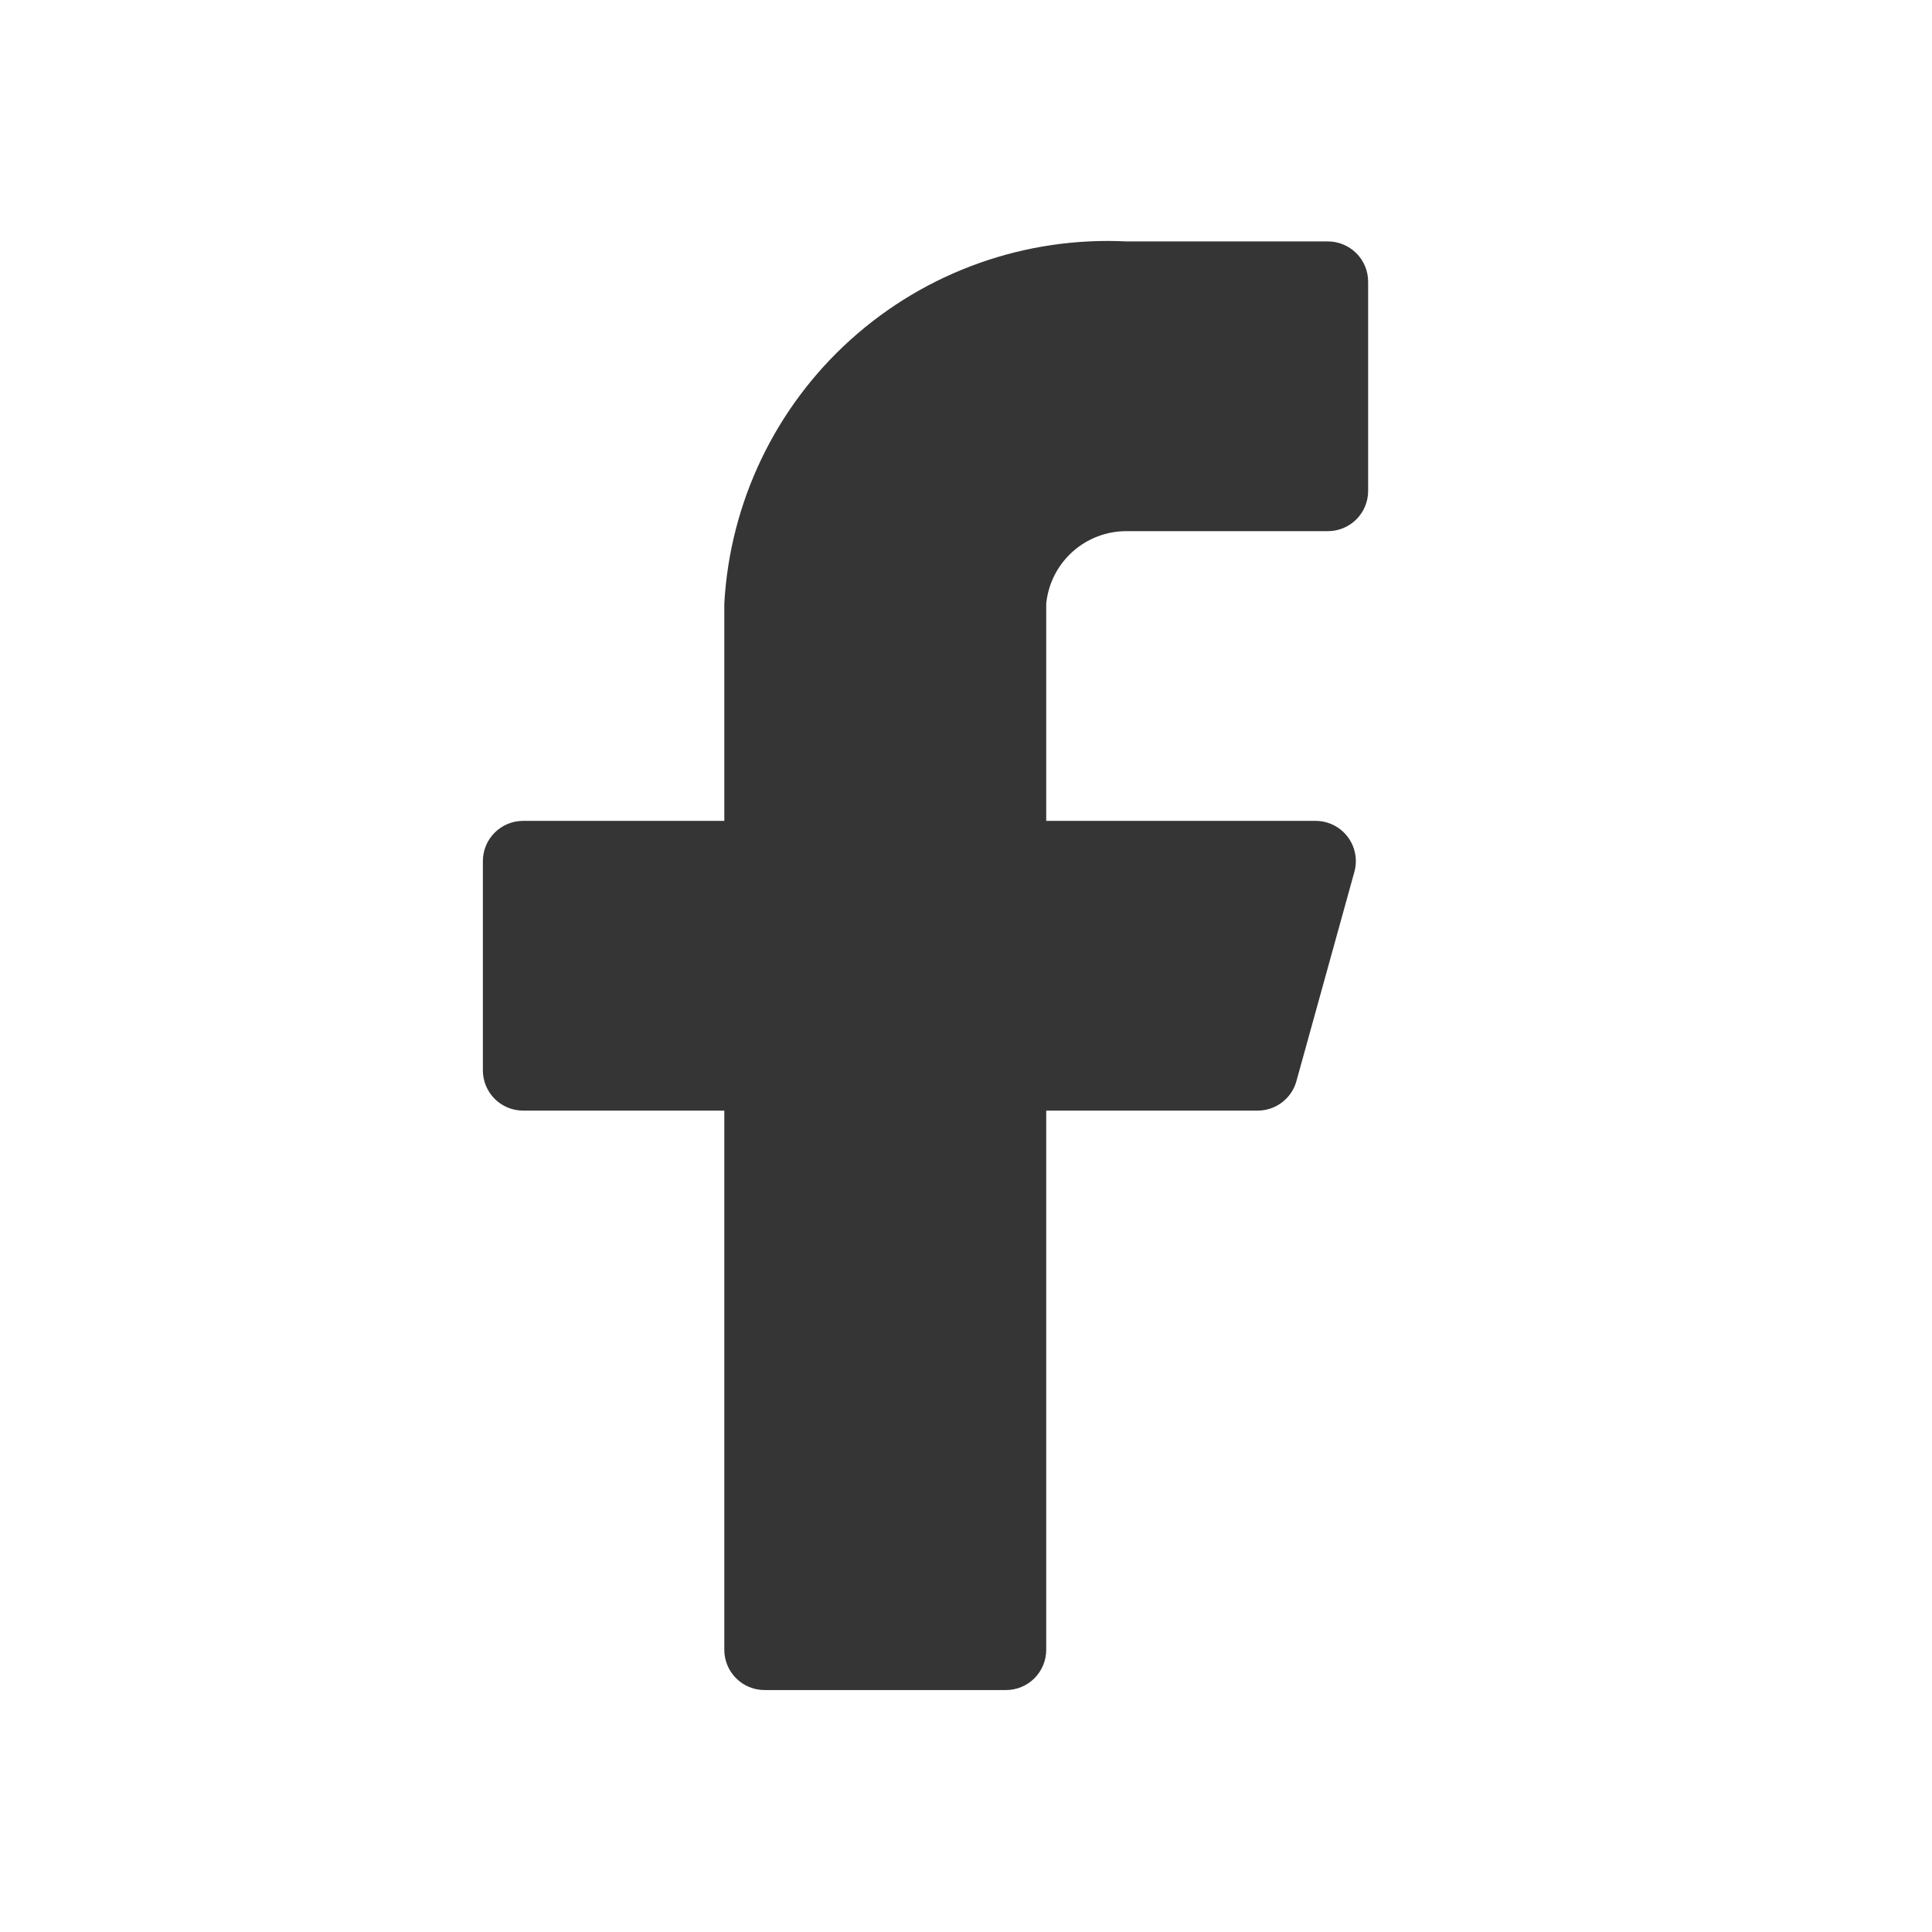
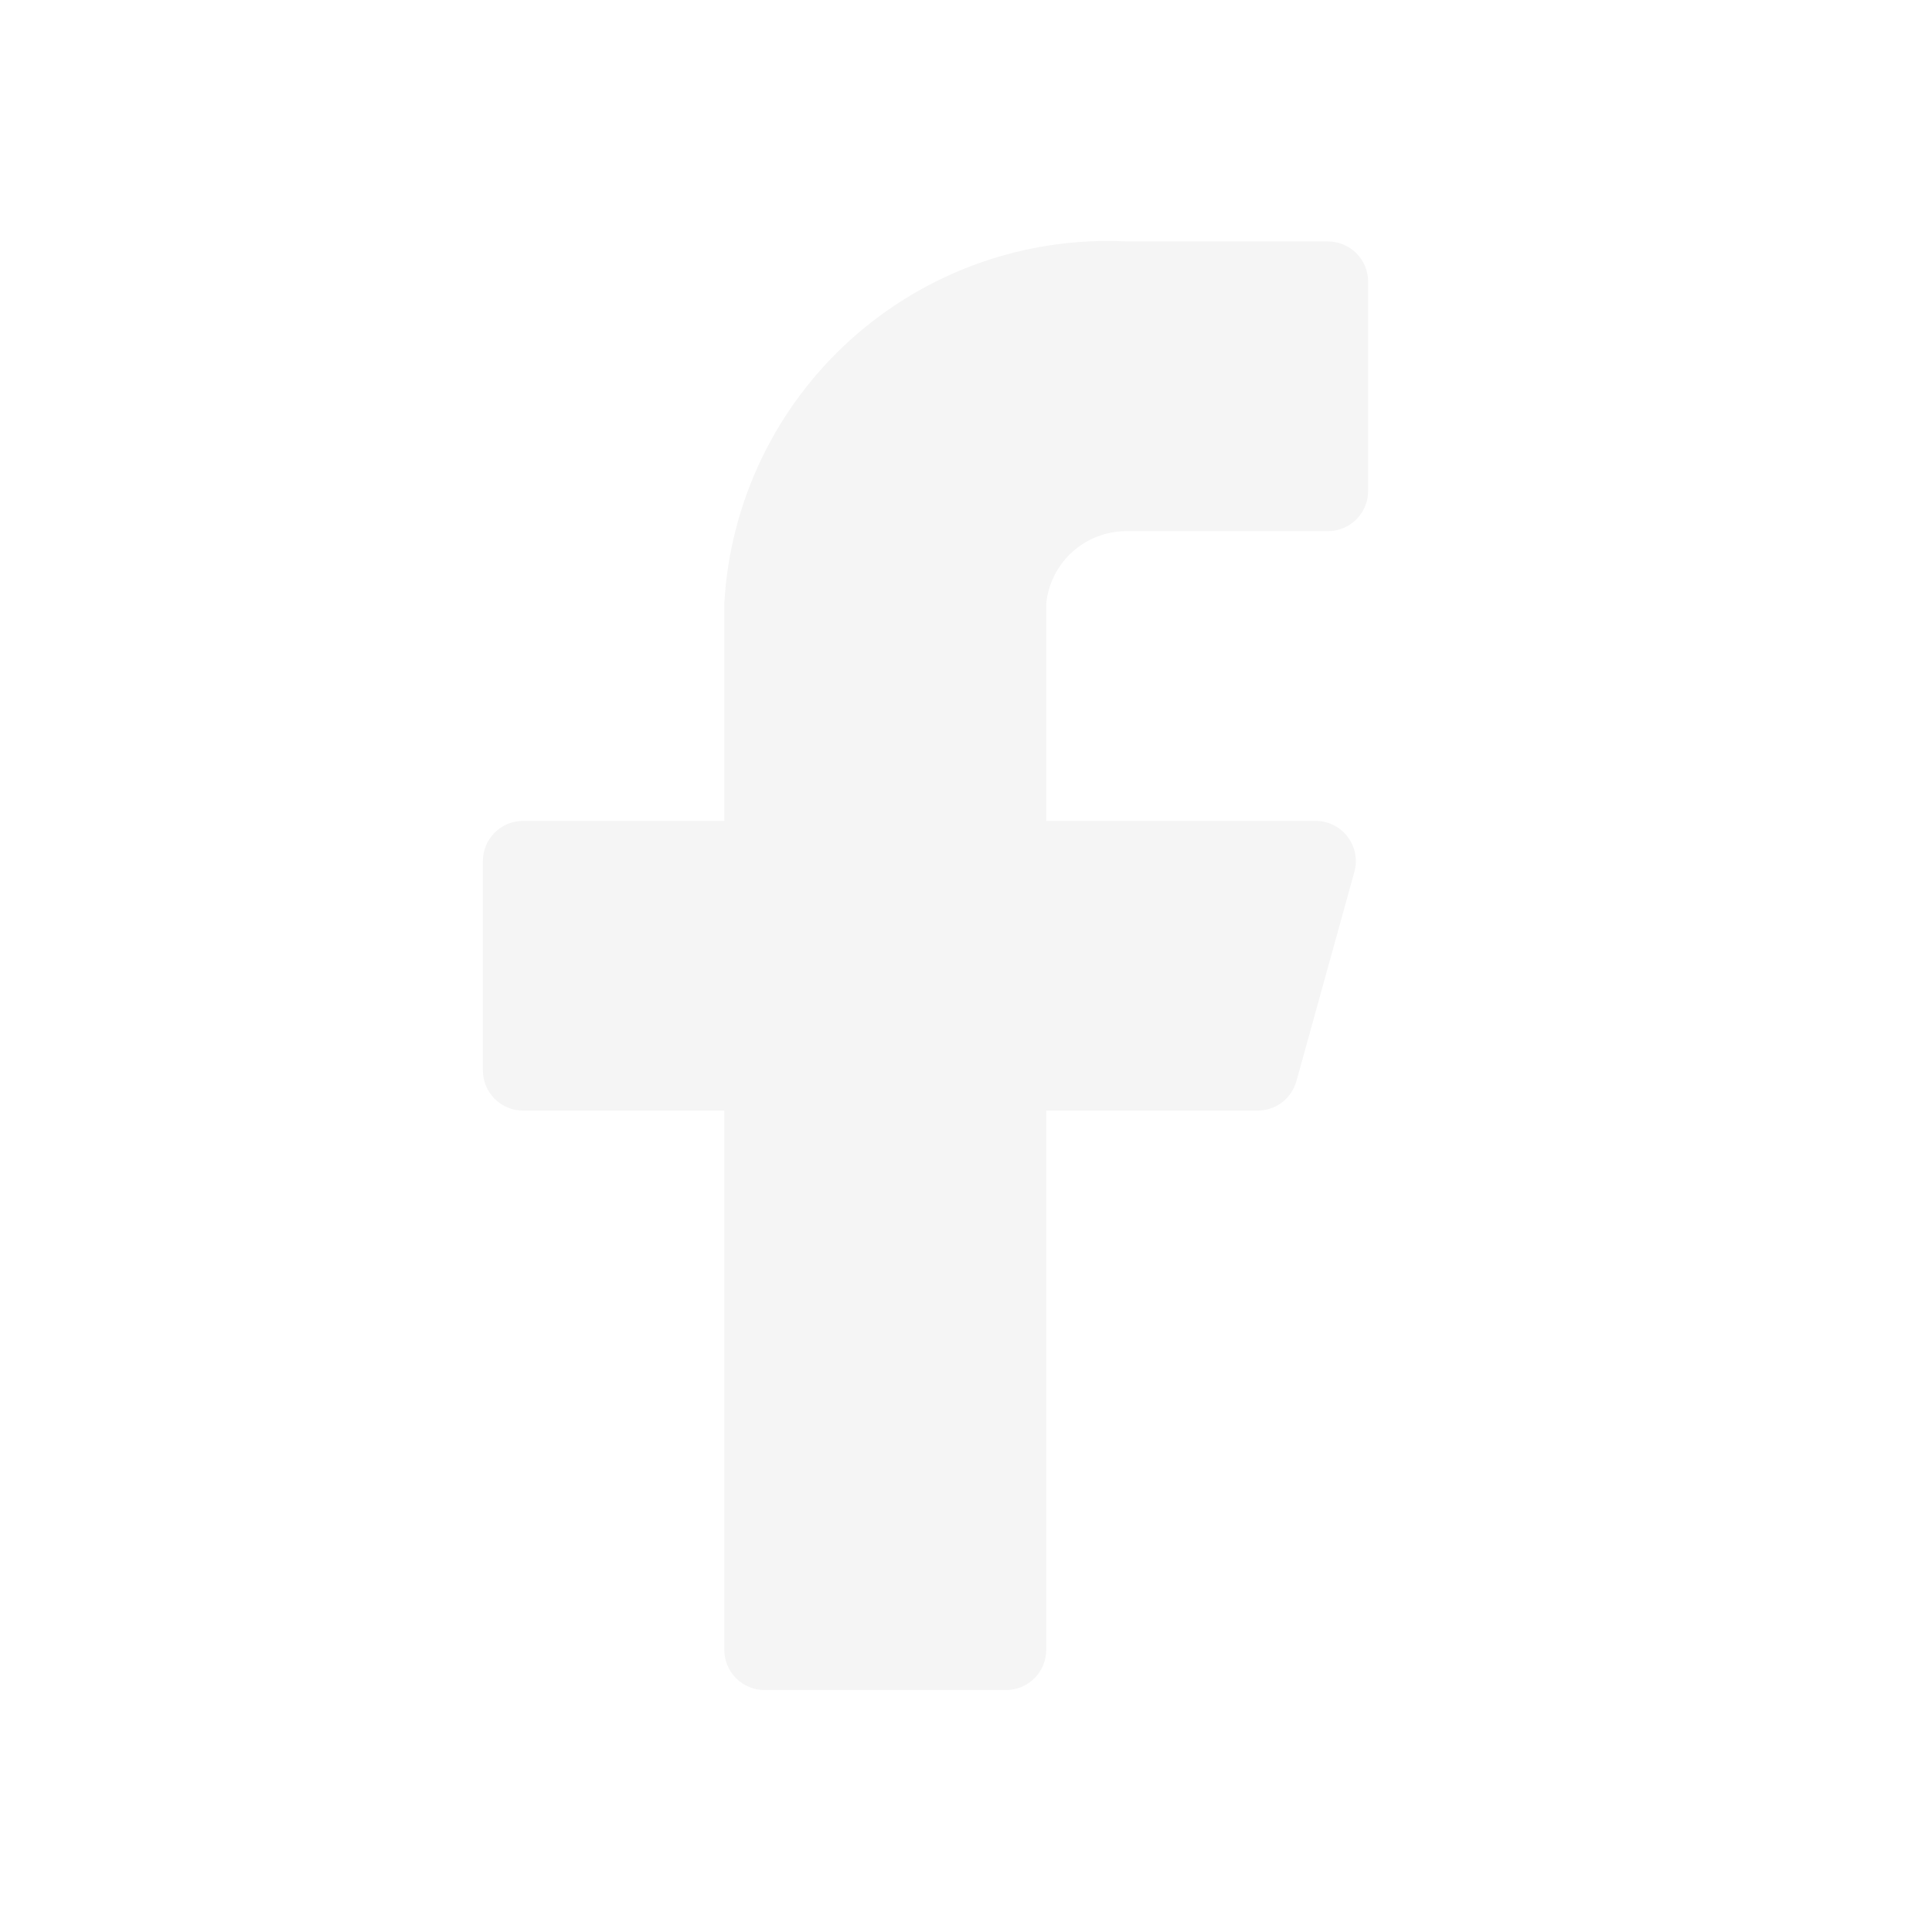
<svg xmlns="http://www.w3.org/2000/svg" width="349" height="349" viewBox="0 0 349 349" fill="none">
-   <path d="M247.142 50.883C247.142 48.955 246.376 47.106 245.013 45.743C243.65 44.38 241.801 43.614 239.873 43.614H203.529C185.227 42.702 167.309 49.071 153.689 61.33C140.069 73.588 131.854 90.738 130.84 109.034V148.286H94.495C92.568 148.286 90.719 149.052 89.356 150.415C87.992 151.778 87.227 153.627 87.227 155.555V193.353C87.227 195.281 87.992 197.13 89.356 198.493C90.719 199.856 92.568 200.622 94.495 200.622H130.84V298.025C130.84 299.953 131.606 301.802 132.969 303.165C134.332 304.528 136.181 305.294 138.109 305.294H181.722C183.65 305.294 185.499 304.528 186.862 303.165C188.225 301.802 188.991 299.953 188.991 298.025V200.622H227.08C228.696 200.645 230.274 200.129 231.564 199.155C232.855 198.18 233.783 196.804 234.203 195.243L244.671 157.445C244.96 156.371 244.999 155.245 244.784 154.153C244.57 153.062 244.108 152.034 243.434 151.149C242.759 150.265 241.891 149.546 240.896 149.05C239.901 148.554 238.805 148.292 237.692 148.286H188.991V109.034C189.353 105.436 191.042 102.101 193.731 99.682C196.419 97.262 199.912 95.932 203.529 95.95H239.873C241.801 95.95 243.65 95.184 245.013 93.821C246.376 92.458 247.142 90.609 247.142 88.681V50.883Z" fill="#353535" />
+   <path d="M247.142 50.883C247.142 48.955 246.376 47.106 245.013 45.743C243.65 44.38 241.801 43.614 239.873 43.614H203.529C185.227 42.702 167.309 49.071 153.689 61.33C140.069 73.588 131.854 90.738 130.84 109.034V148.286H94.495C92.568 148.286 90.719 149.052 89.356 150.415C87.992 151.778 87.227 153.627 87.227 155.555V193.353C87.227 195.281 87.992 197.13 89.356 198.493C90.719 199.856 92.568 200.622 94.495 200.622H130.84V298.025C130.84 299.953 131.606 301.802 132.969 303.165C134.332 304.528 136.181 305.294 138.109 305.294H181.722C183.65 305.294 185.499 304.528 186.862 303.165C188.225 301.802 188.991 299.953 188.991 298.025V200.622H227.08C228.696 200.645 230.274 200.129 231.564 199.155C232.855 198.18 233.783 196.804 234.203 195.243L244.671 157.445C244.96 156.371 244.999 155.245 244.784 154.153C244.57 153.062 244.108 152.034 243.434 151.149C242.759 150.265 241.891 149.546 240.896 149.05C239.901 148.554 238.805 148.292 237.692 148.286H188.991V109.034C189.353 105.436 191.042 102.101 193.731 99.682C196.419 97.262 199.912 95.932 203.529 95.95H239.873C241.801 95.95 243.65 95.184 245.013 93.821C246.376 92.458 247.142 90.609 247.142 88.681V50.883Z" fill="#F5F5F5" />
</svg>
